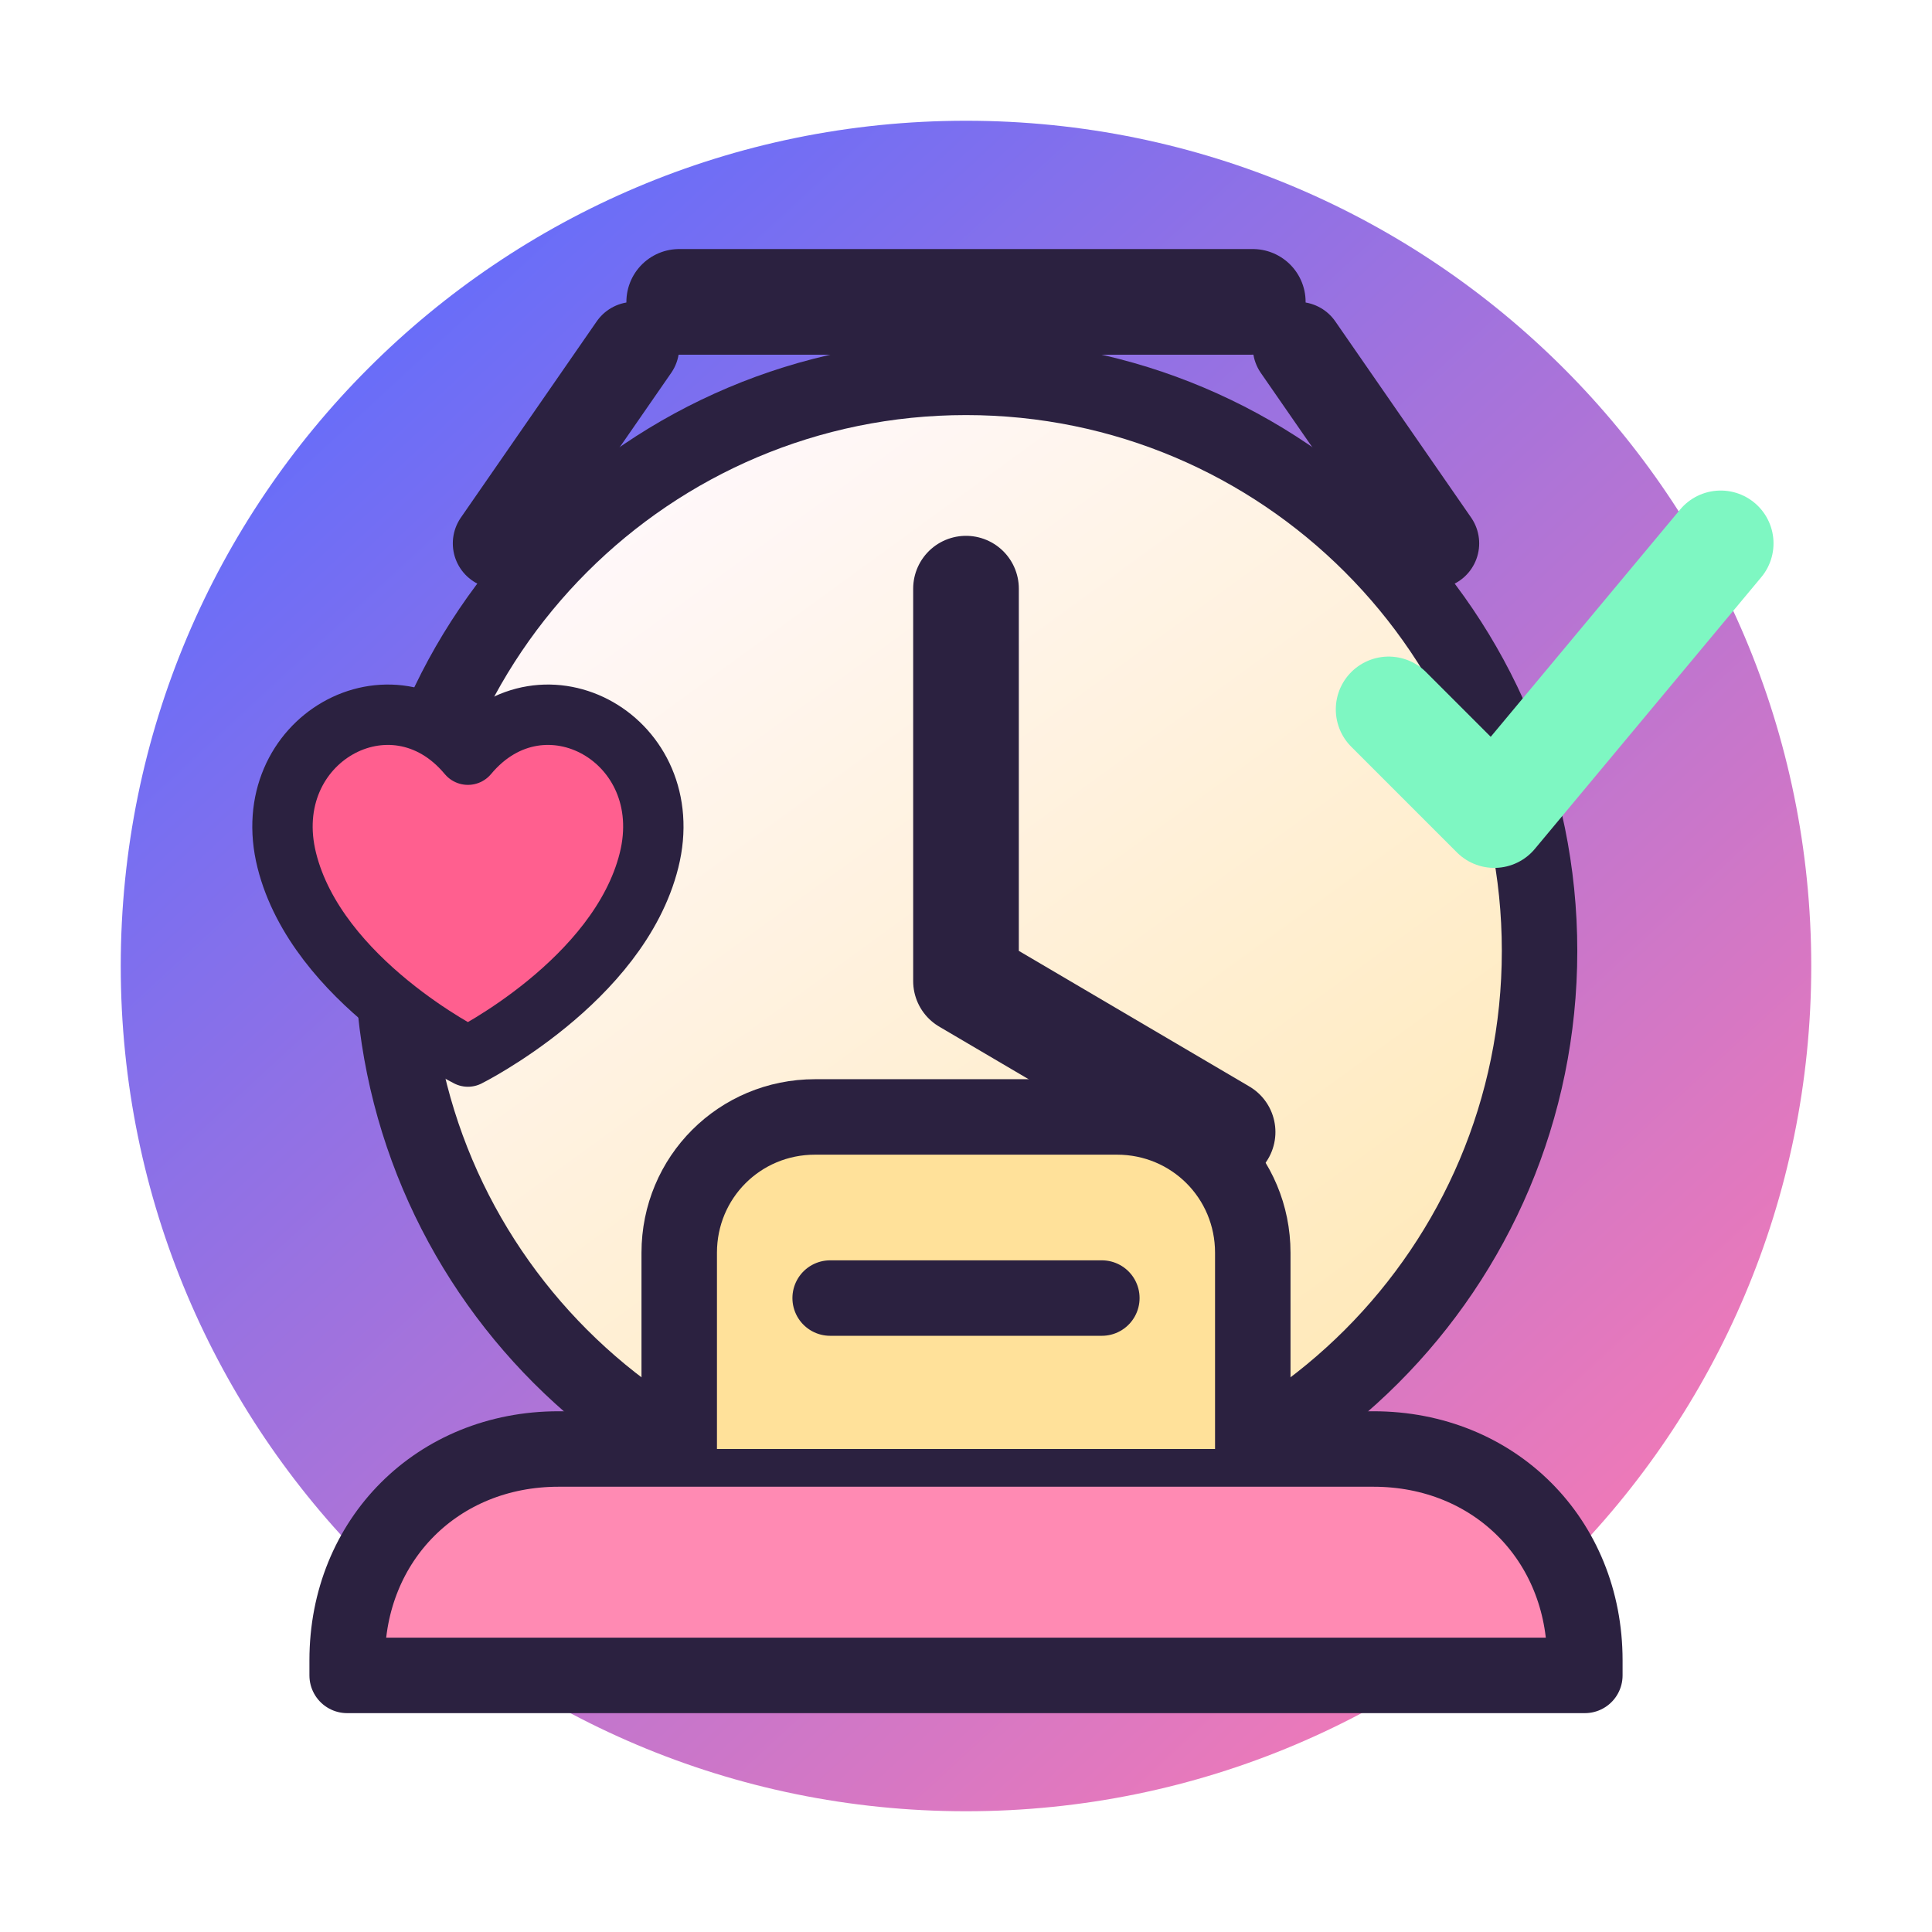
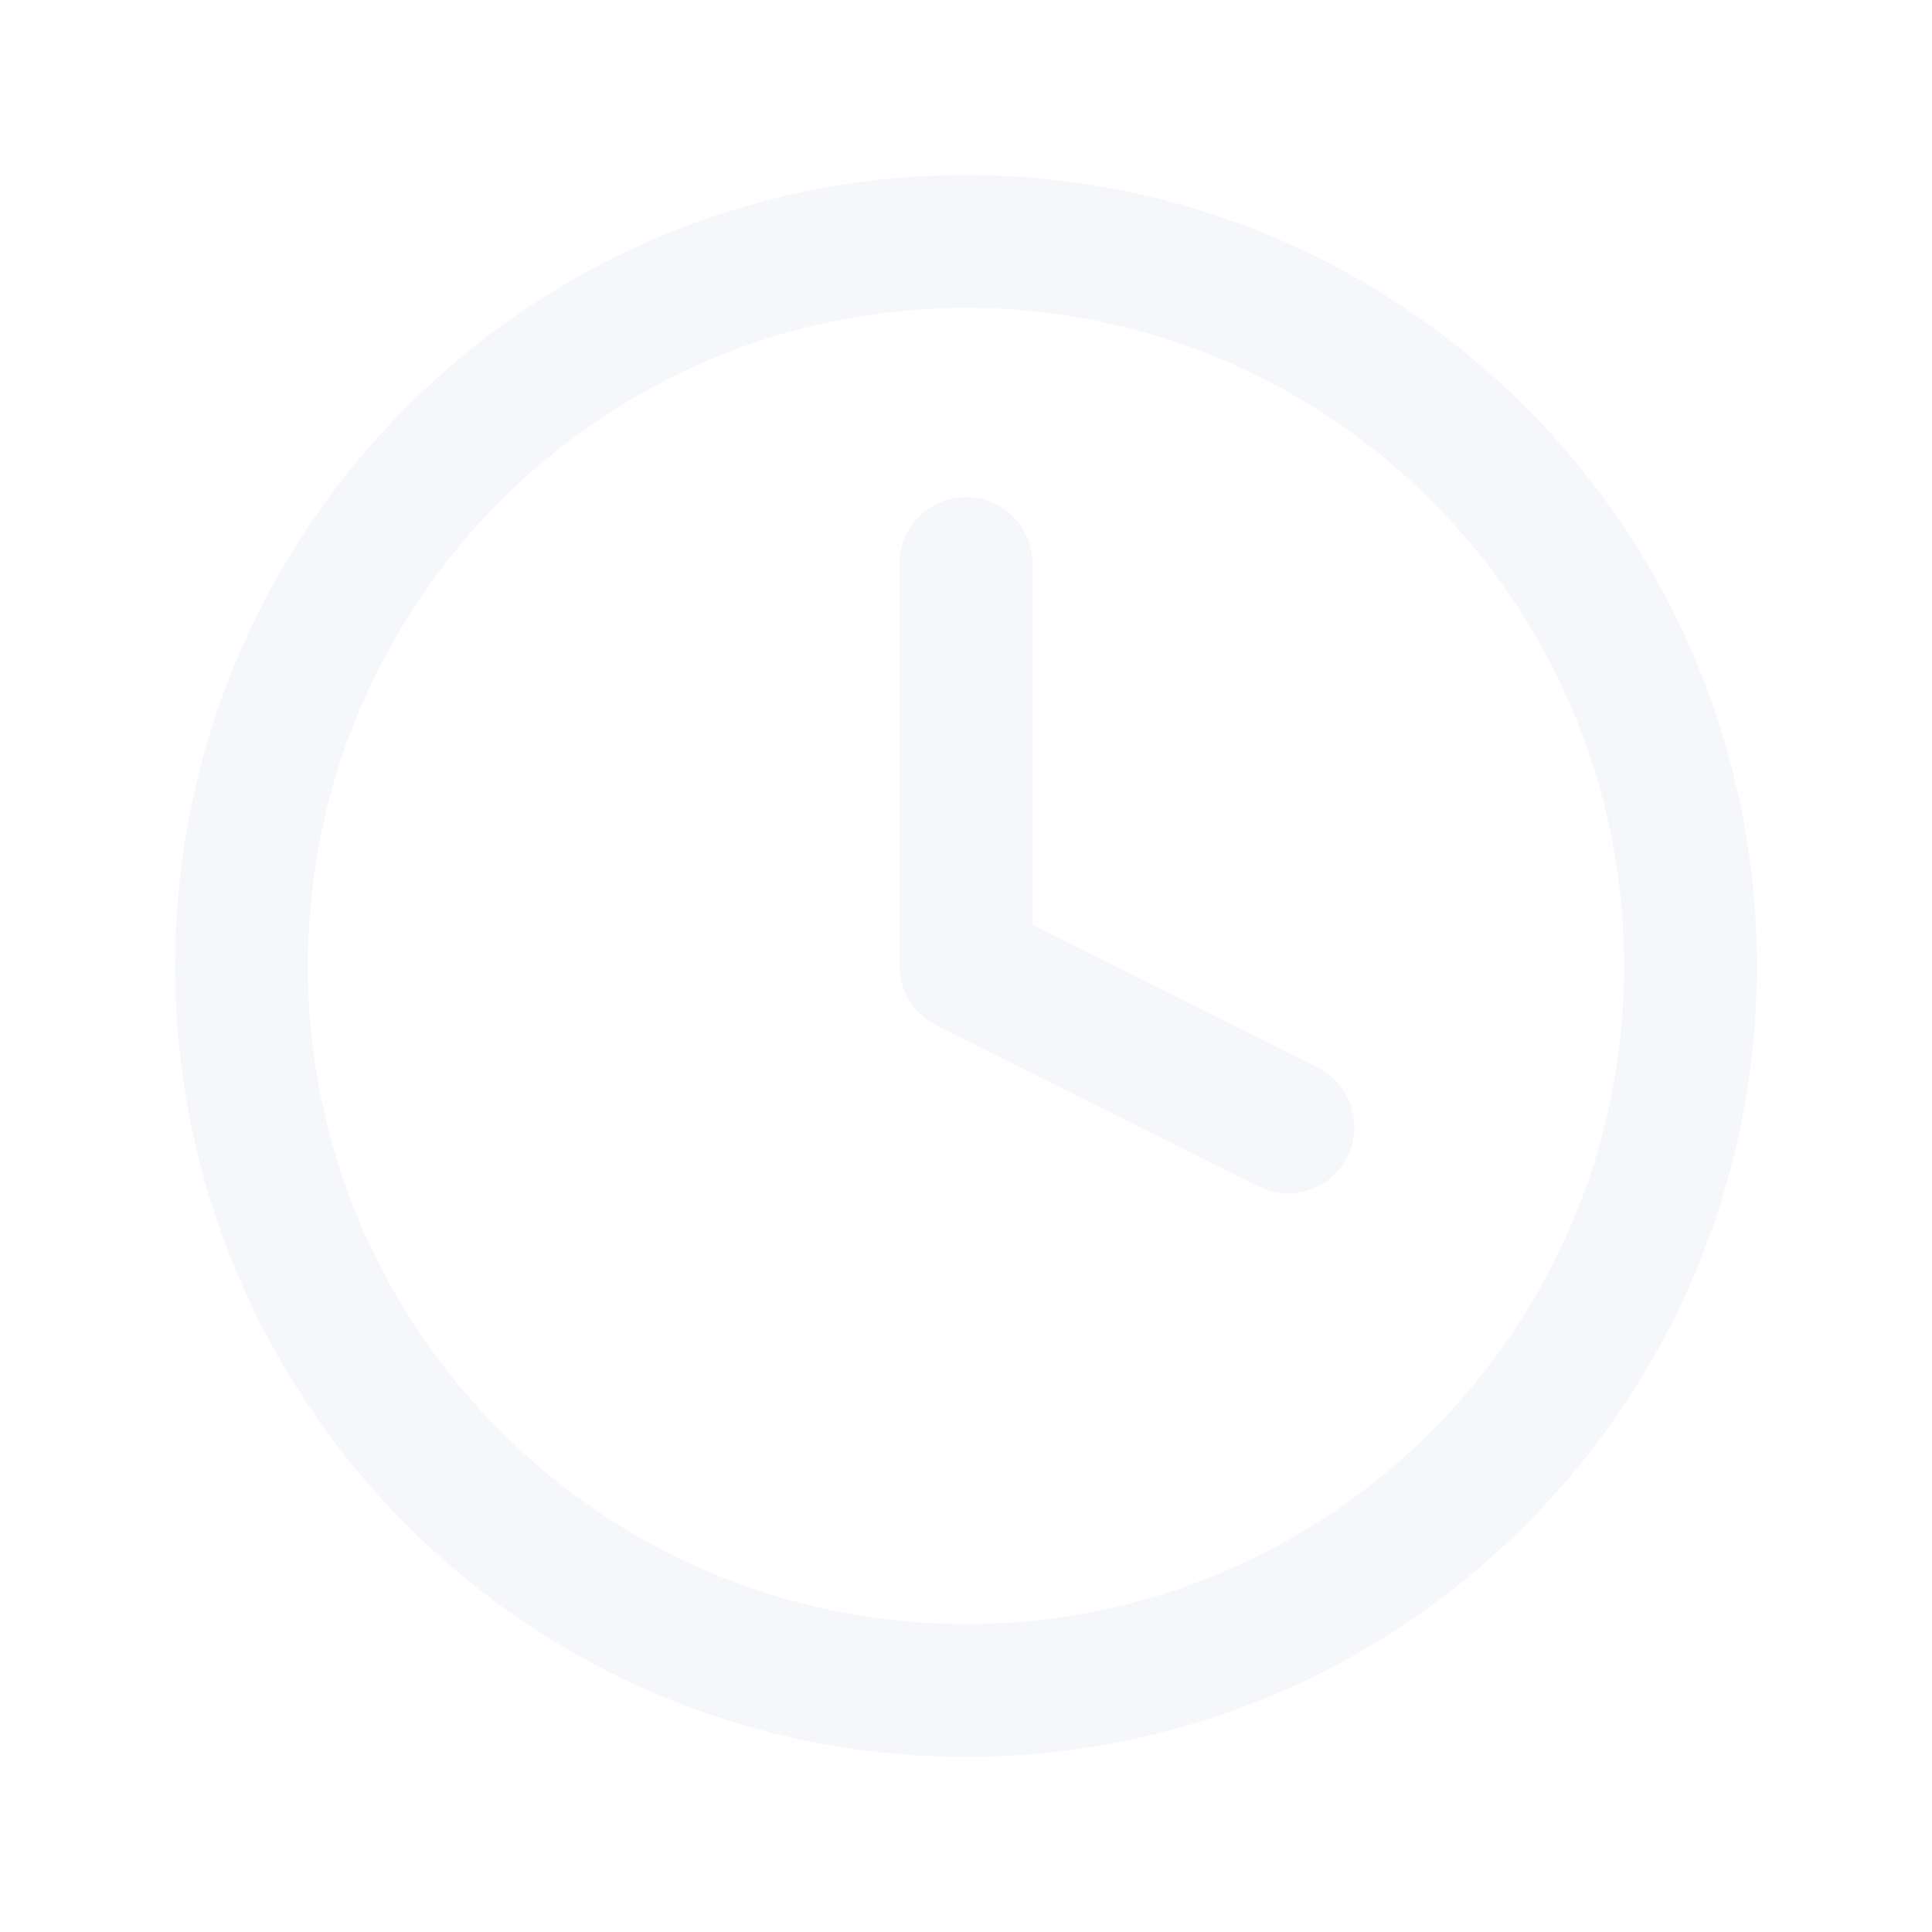
- <svg xmlns="http://www.w3.org/2000/svg" width="128" height="128" viewBox="0 0 128 128">
-   <defs>
-     <linearGradient id="bg" x1="18" y1="14" x2="112" y2="116" gradientUnits="userSpaceOnUse">
-       <stop offset="0" stop-color="#5B6CFF" />
-       <stop offset="1" stop-color="#FF7BB0" />
-     </linearGradient>
-     <linearGradient id="face" x1="40" y1="28" x2="88" y2="94" gradientUnits="userSpaceOnUse">
-       <stop offset="0" stop-color="#FFF9FF" />
-       <stop offset="1" stop-color="#FFE9B8" />
-     </linearGradient>
-   </defs>
-   <circle cx="64" cy="64" r="56" fill="url(#bg)" />
-   <path d="M45 20h38" stroke="#2B2140" stroke-width="7" stroke-linecap="round" />
-   <path d="M42 23l-9 13M86 23l9 13" stroke="#2B2140" stroke-width="6" stroke-linecap="round" />
-   <circle cx="64" cy="63" r="38" fill="url(#face)" stroke="#2B2140" stroke-width="5" />
-   <path d="M64 39v26l17 10" fill="none" stroke="#2B2140" stroke-width="7" stroke-linecap="round" stroke-linejoin="round" />
-   <path d="M37 96h54c8 0 14 6 14 14v1H23v-1c0-8 6-14 14-14z" fill="#FF8AB3" stroke="#2B2140" stroke-width="5" stroke-linejoin="round" />
-   <path d="M45 96v-13c0-5 4-9 9-9h20c5 0 9 4 9 9v13" fill="#FFE19A" stroke="#2B2140" stroke-width="5" stroke-linejoin="round" />
-   <path d="M55 86h18" stroke="#2B2140" stroke-width="5" stroke-linecap="round" />
-   <path d="M92 47l7 7 15-18" fill="none" stroke="#7EF7C2" stroke-width="7" stroke-linecap="round" stroke-linejoin="round" />
-   <path d="M31 50c-5-6-14-1-12 7 2 8 12 13 12 13s10-5 12-13c2-8-7-13-12-7z" fill="#FF5F8F" stroke="#2B2140" stroke-width="4" stroke-linejoin="round" />
+ <svg xmlns="http://www.w3.org/2000/svg" width="24" height="24" viewBox="0 0 24 24" fill="none">
+   <path d="M12 3a9 9 0 1 1 0 18a9 9 0 1 1 0-18 M12 7v5l4 2" stroke="#F5F7FA" stroke-width="1.65" stroke-linecap="round" stroke-linejoin="round" />
</svg>
